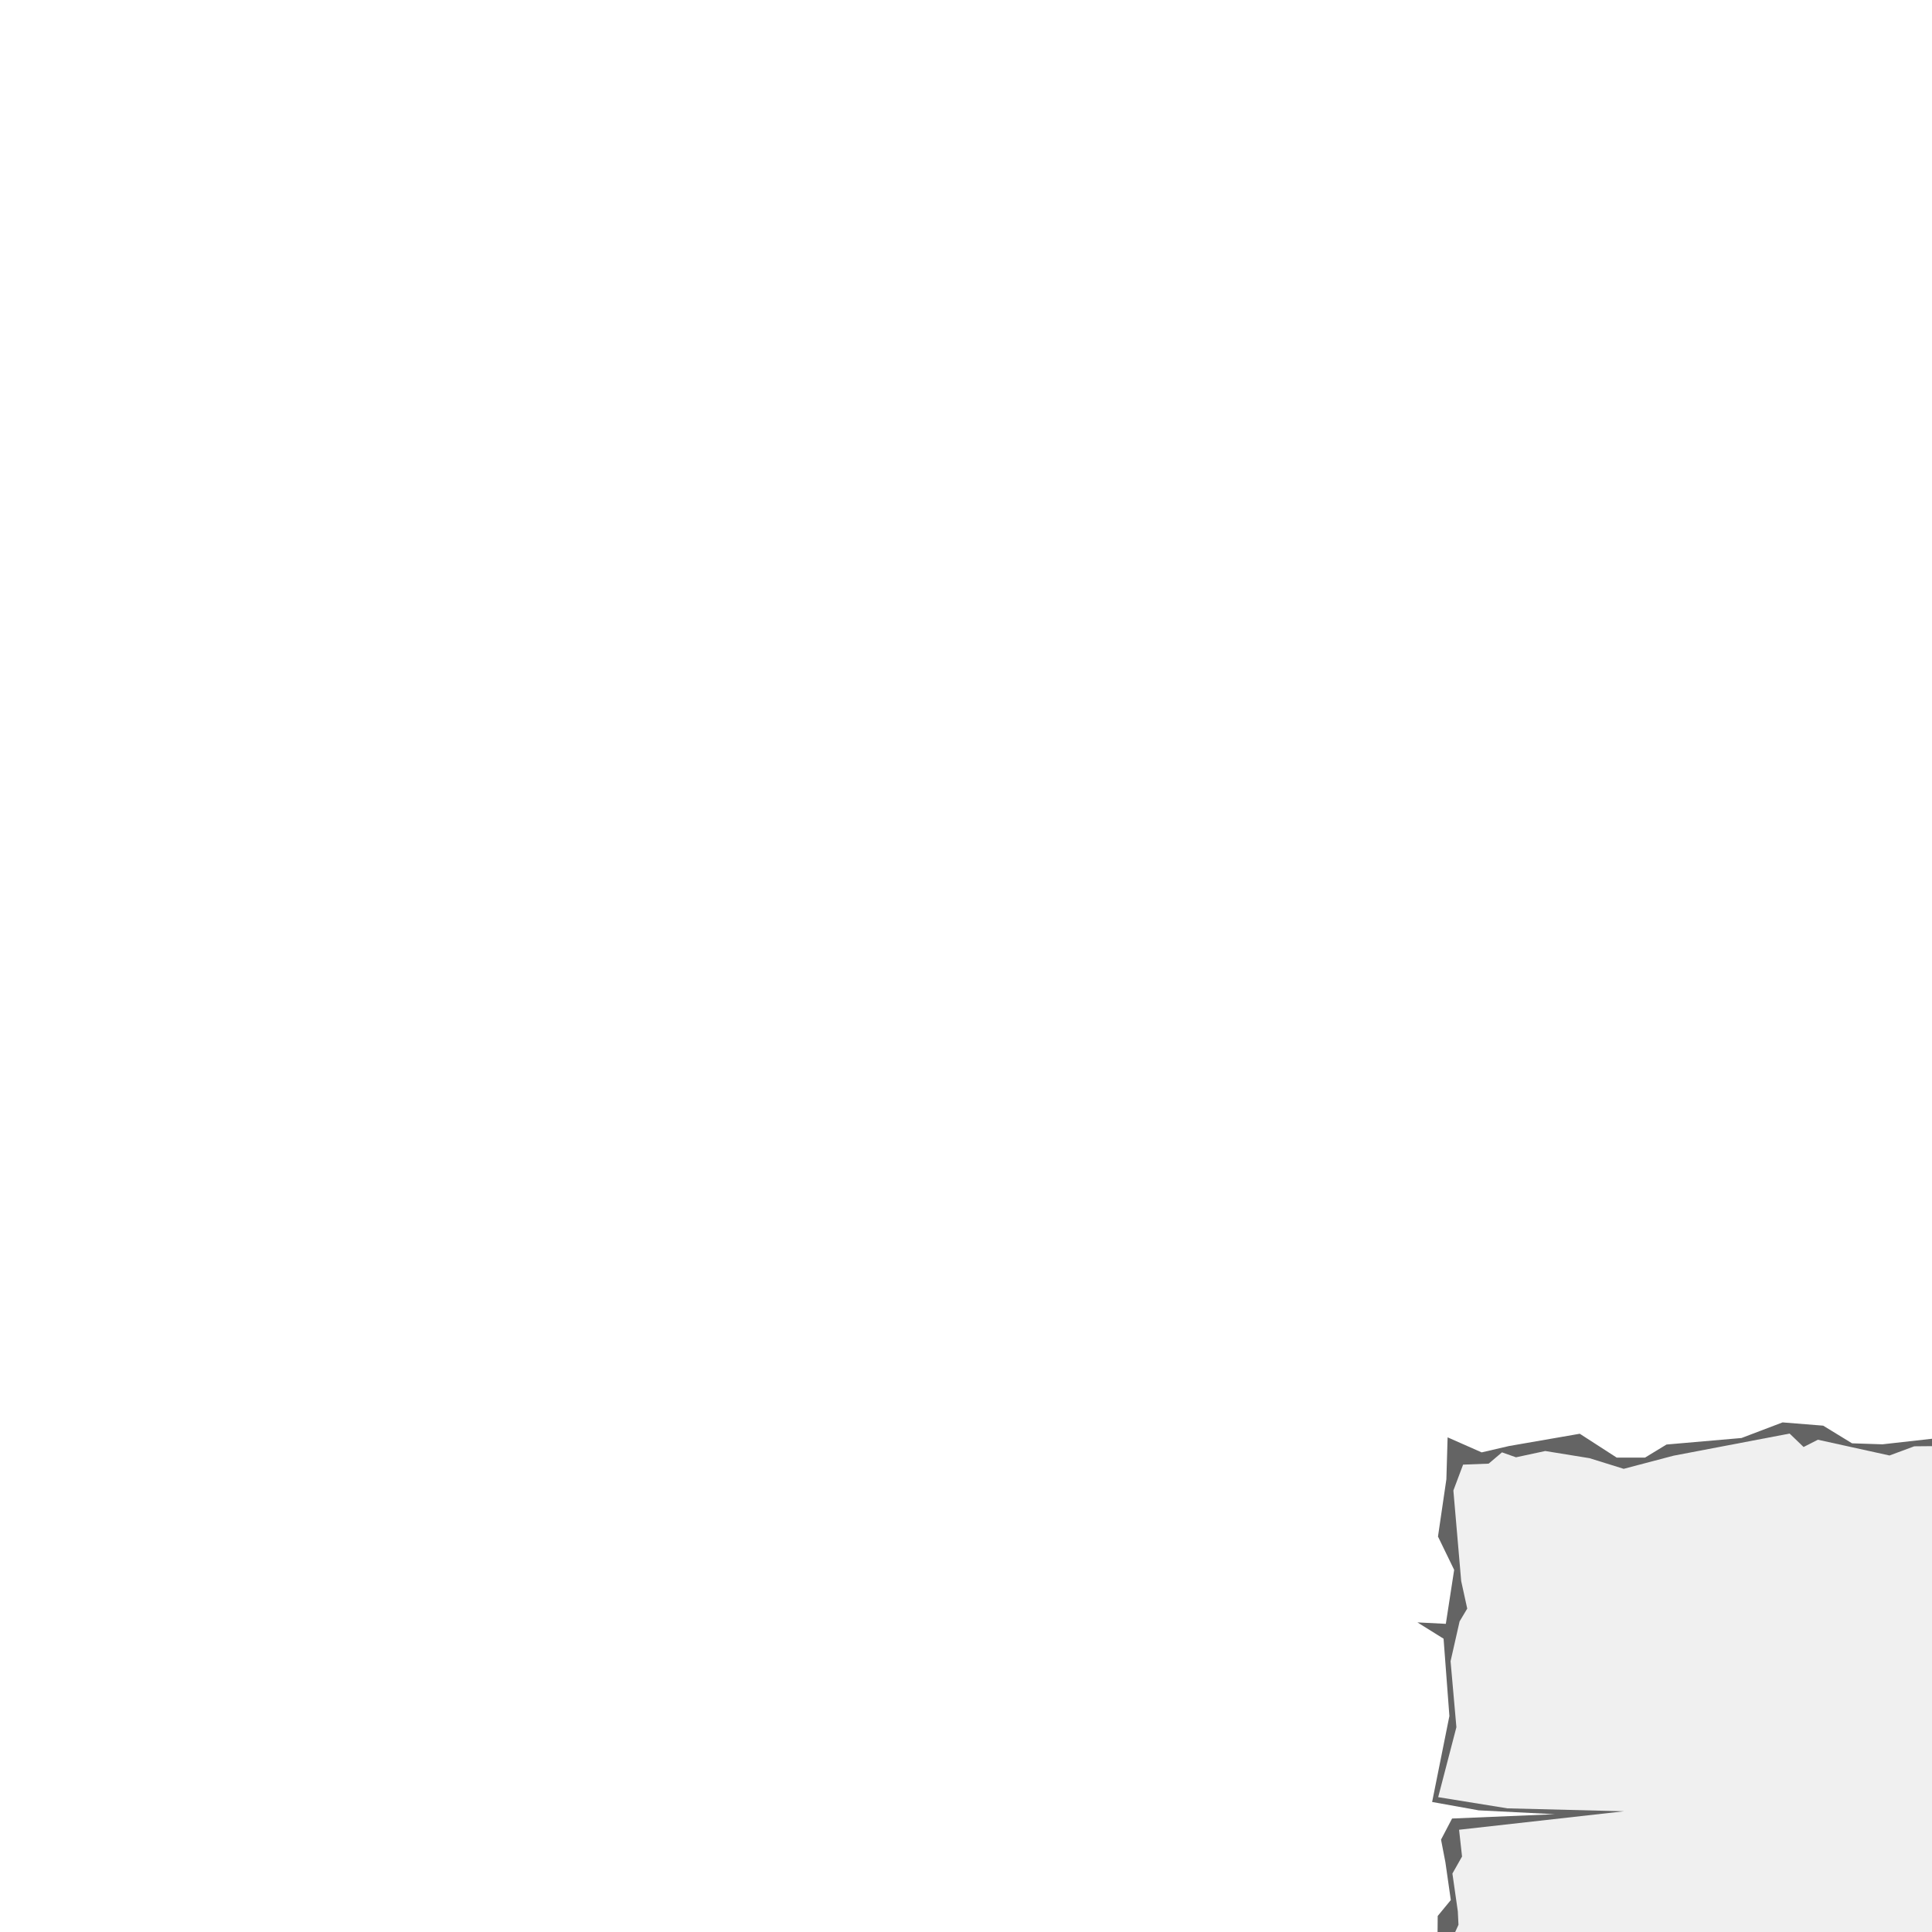
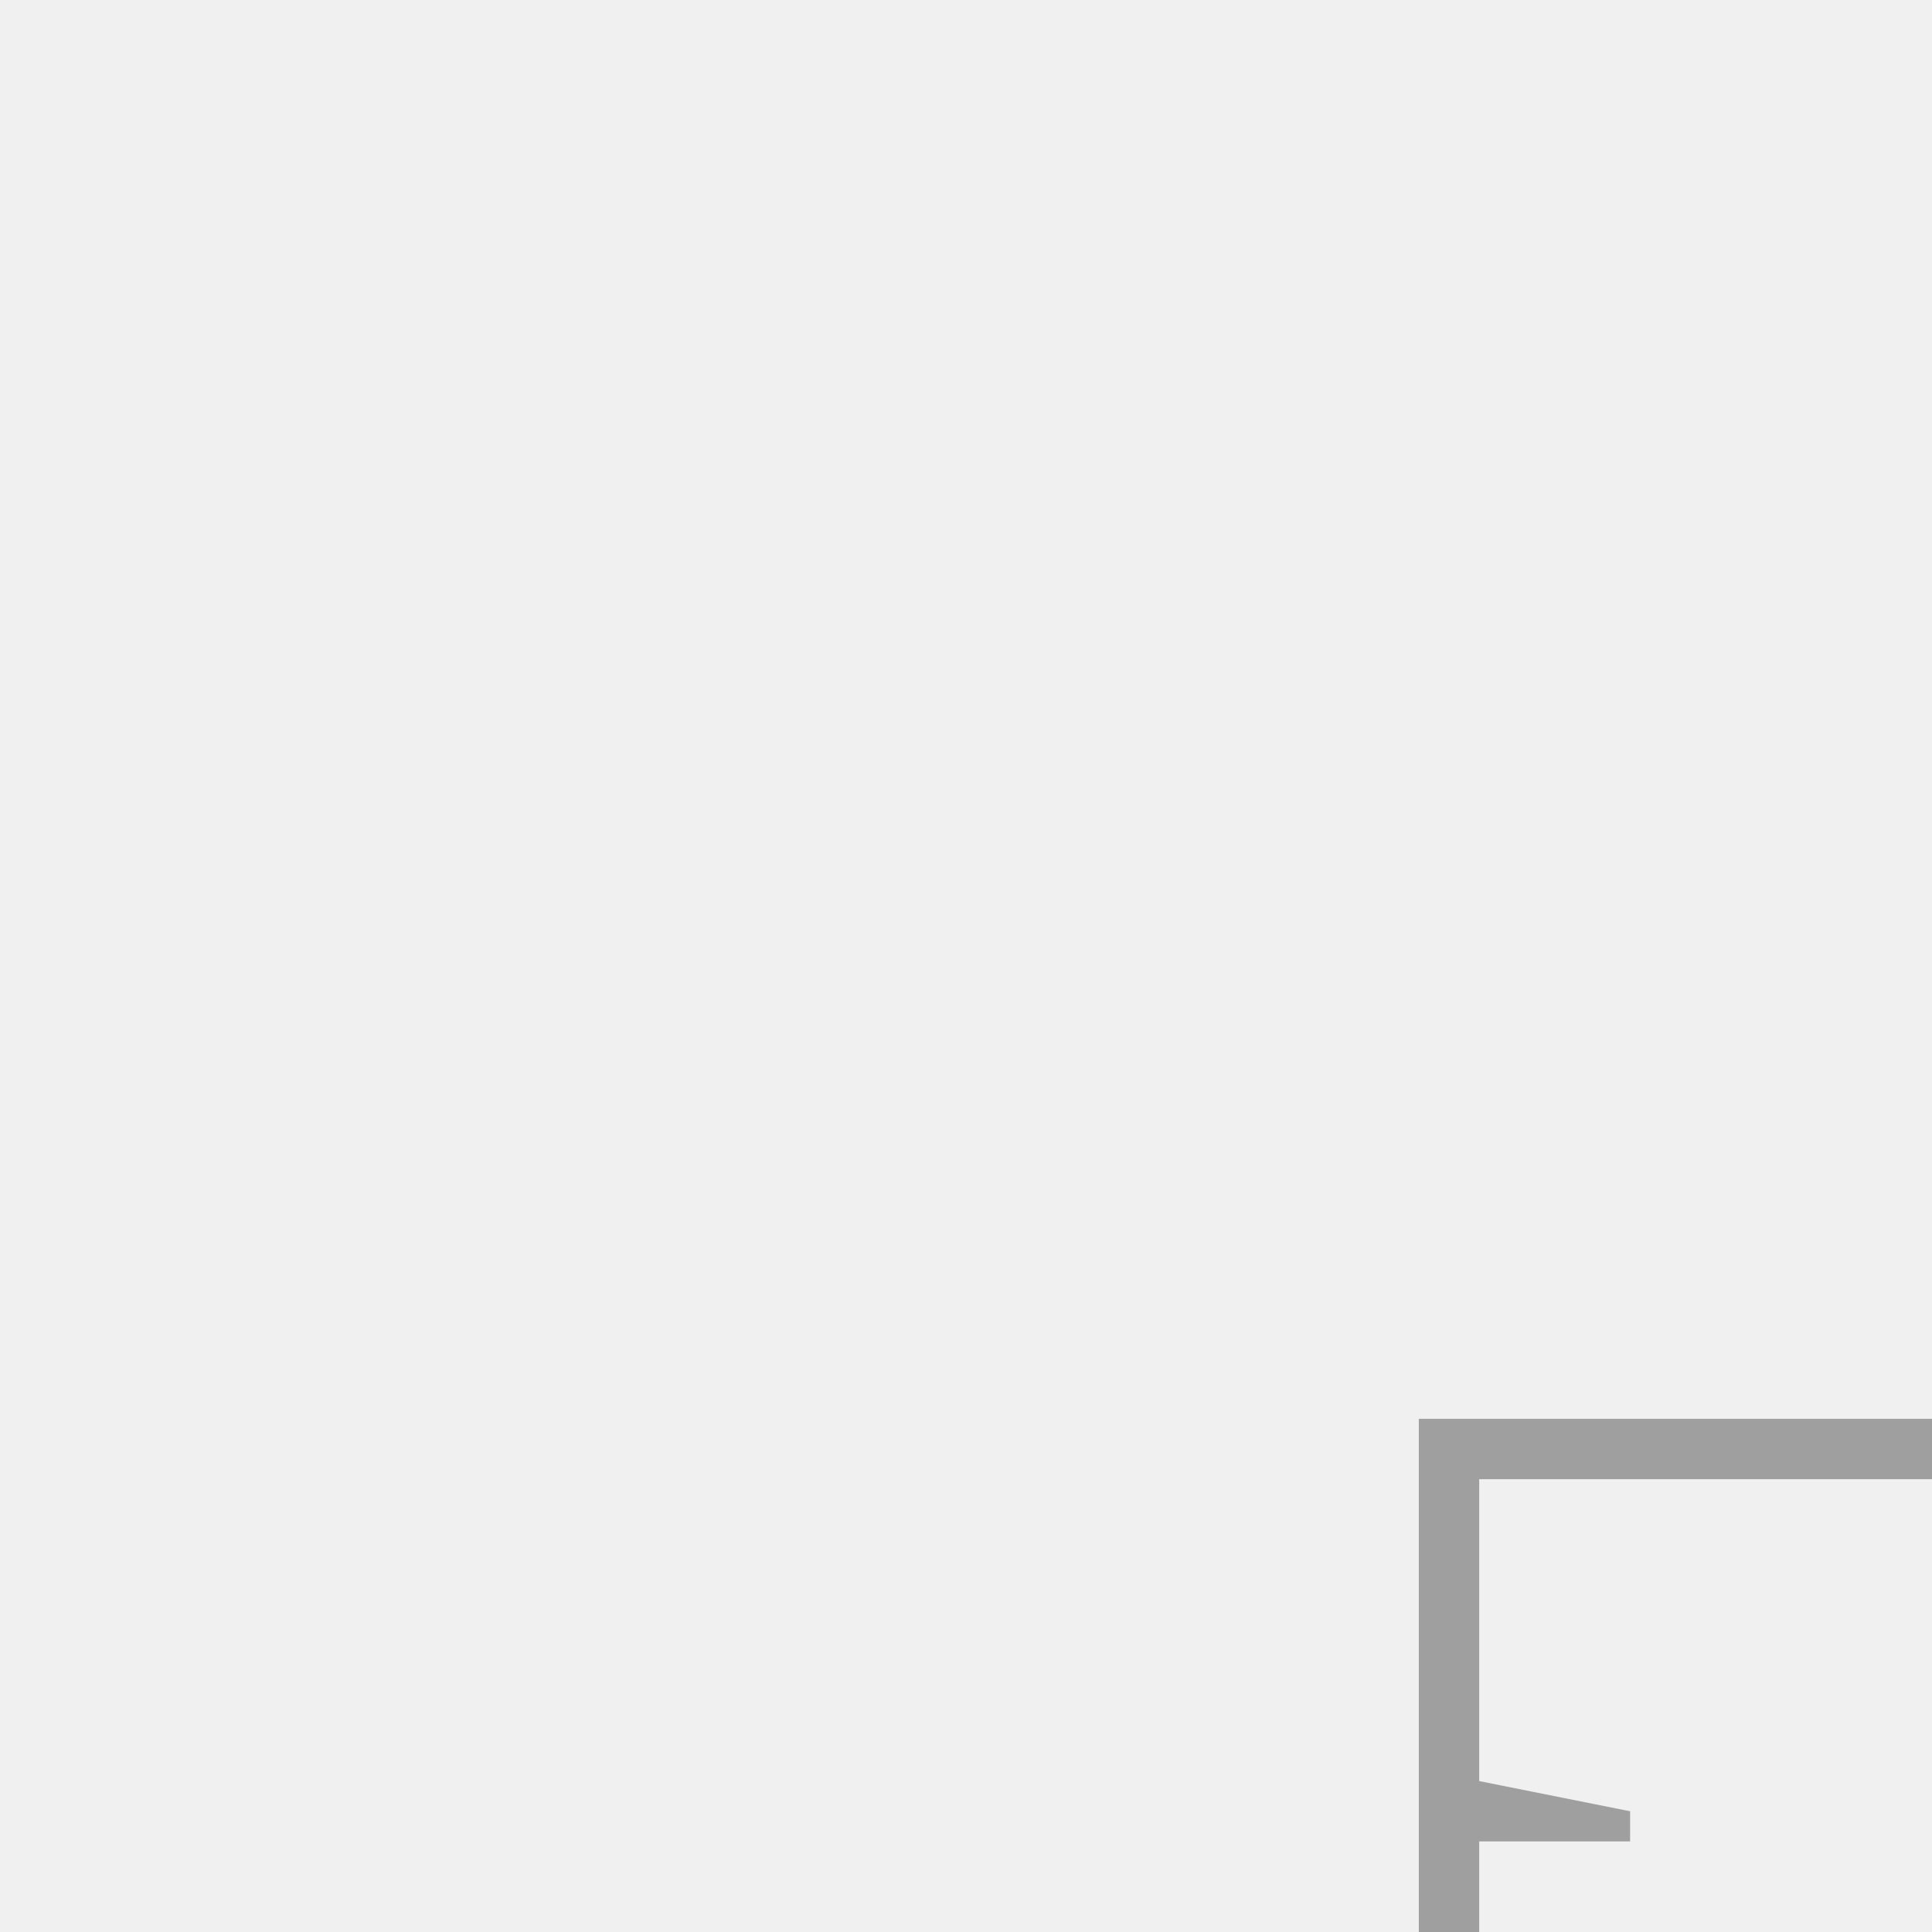
- <svg xmlns="http://www.w3.org/2000/svg" width="64" height="64" id="svg2" version="1.1">
-   <defs id="defs4" />
-   <g id="layer1" transform="translate(0,-988.3622)">
-     <path style="fill:#646464;fill-opacity:1;stroke:none" d="m -1.909,986.626 c 0.16,0 -0.084,0 -0.132,0 l -0.067,0 -0.067,0 0,0.048 -2.421,68.008 52.679,0.036 -0.234,-1.569 0.465,-1.026 -0.022,-0.447 -0.179,-1.25 0.319,-0.564 -0.098,-0.887 5.465,-0.612 -3.865,-0.097 -2.292,-0.371 0.603,-2.317 -0.193,-2.186 0.299,-1.319 0.253,-0.424 -0.2,-0.911 -0.259,-3.001 0.322,-0.857 0.847,-0.033 0.441,-0.374 0.464,0.164 0.97,-0.208 1.468,0.238 1.13,0.352 1.651,-0.435 3.845,-0.733 0.463,0.445 0.474,-0.241 2.372,0.522 0.82,-0.304 2.058,-0.019 0.467,-49.45" id="path3186" />
-     <path style="fill:#ffffff;fill-opacity:1;stroke:none" d="m -2.141,986.254 c 0.16,0 -0.084,0 -0.132,0 l -0.067,0 -0.067,0 0,0.048 -2.421,68.008 52.679,0.036 -0.234,-1.569 0.009,-0.946 0.434,-0.527 -0.179,-1.25 -0.145,-0.752 0.366,-0.699 3.403,-0.143 -2.522,-0.128 -1.542,-0.277 0.572,-2.848 -0.193,-2.561 -0.866,-0.54 0.941,0.048 0.276,-1.788 -0.536,-1.104 0.278,-1.897 0.041,-1.389 1.128,0.498 0.905,-0.21 2.345,-0.407 1.223,0.79 0.938,0 0.712,-0.433 2.485,-0.216 1.36,-0.517 1.345,0.108 0.957,0.585 1.007,0.033 2.878,-0.323 0.467,-49.45" id="path3186-1" />
-   </g>
+ <svg xmlns="http://www.w3.org/2000/svg" version="1.1" width="64" height="64">
+   <path d="M0 0 C5.61 0 11.22 0 17 0 C17 0.66 17 1.32 17 2 C12.05 2 7.1 2 2 2 C2 5.3 2 8.6 2 12 C3.65 12.33 5.3 12.66 7 13 C7 13.33 7 13.66 7 14 C5.35 14 3.7 14 2 14 C2 14.99 2 15.98 2 17 C1.34 17 0.68 17 0 17 C0 11.39 0 5.78 0 0 Z " fill="#9F9F9F" transform="translate(47,47)" />
</svg>
